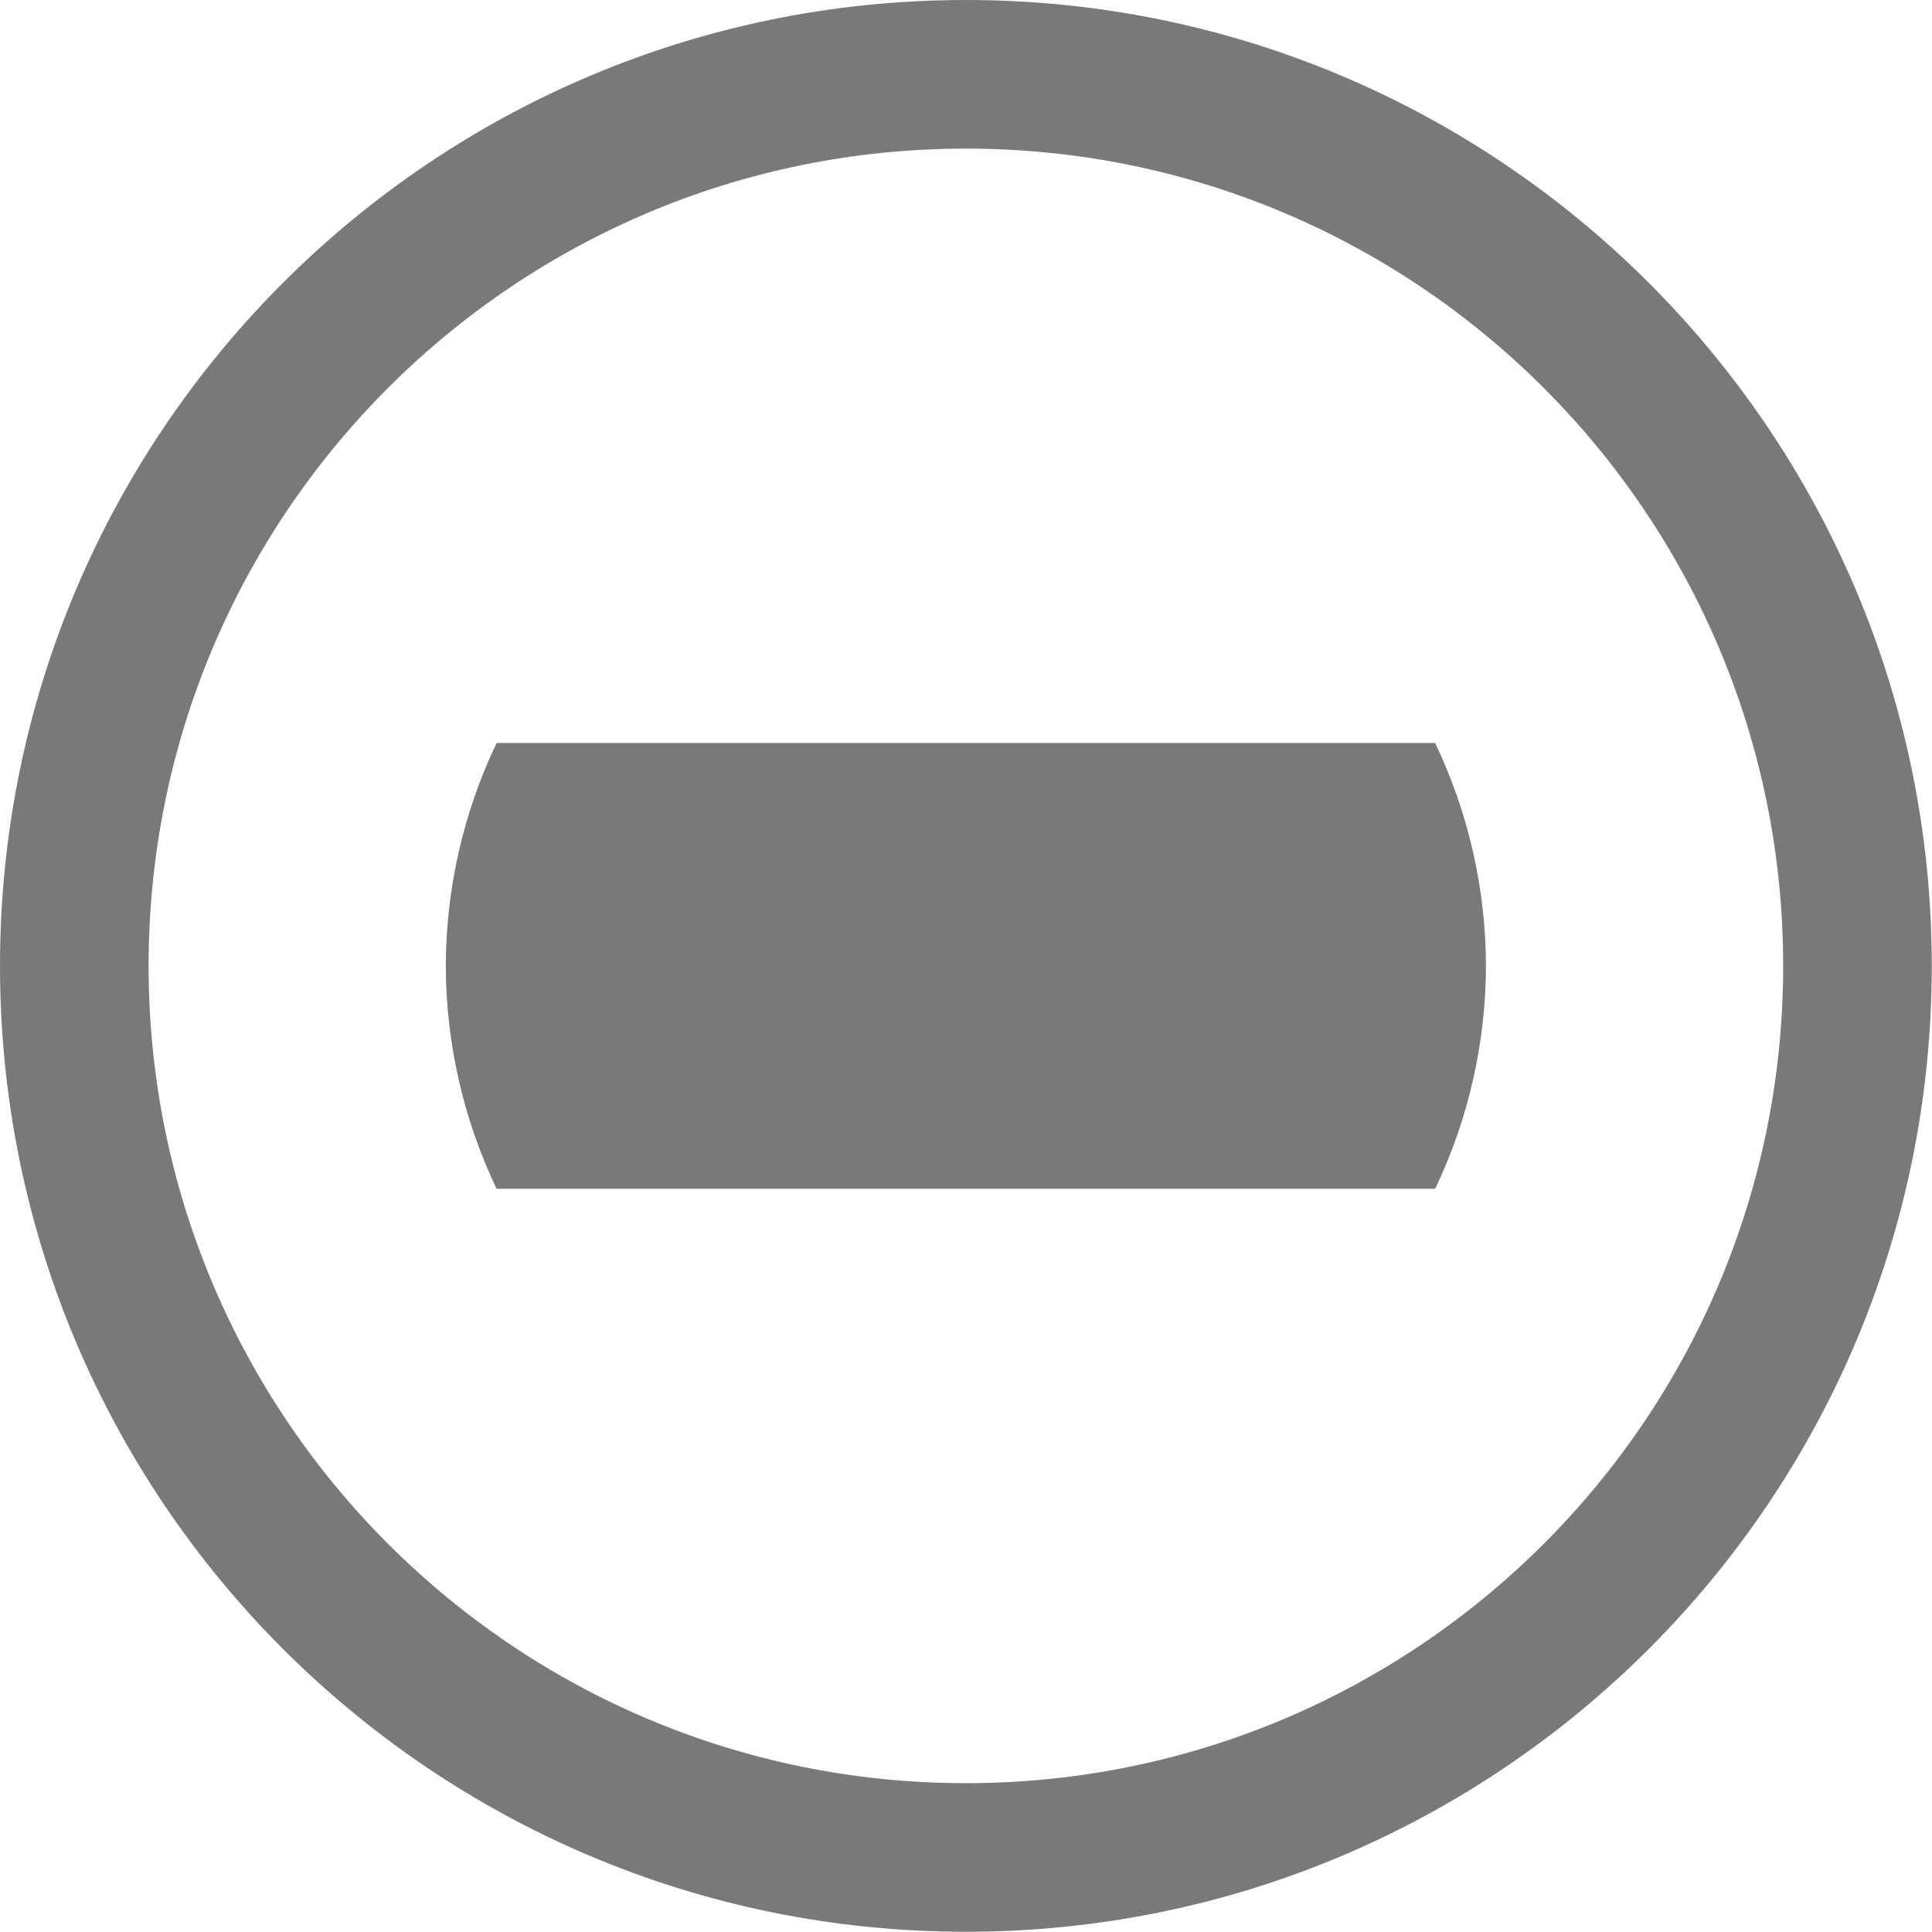
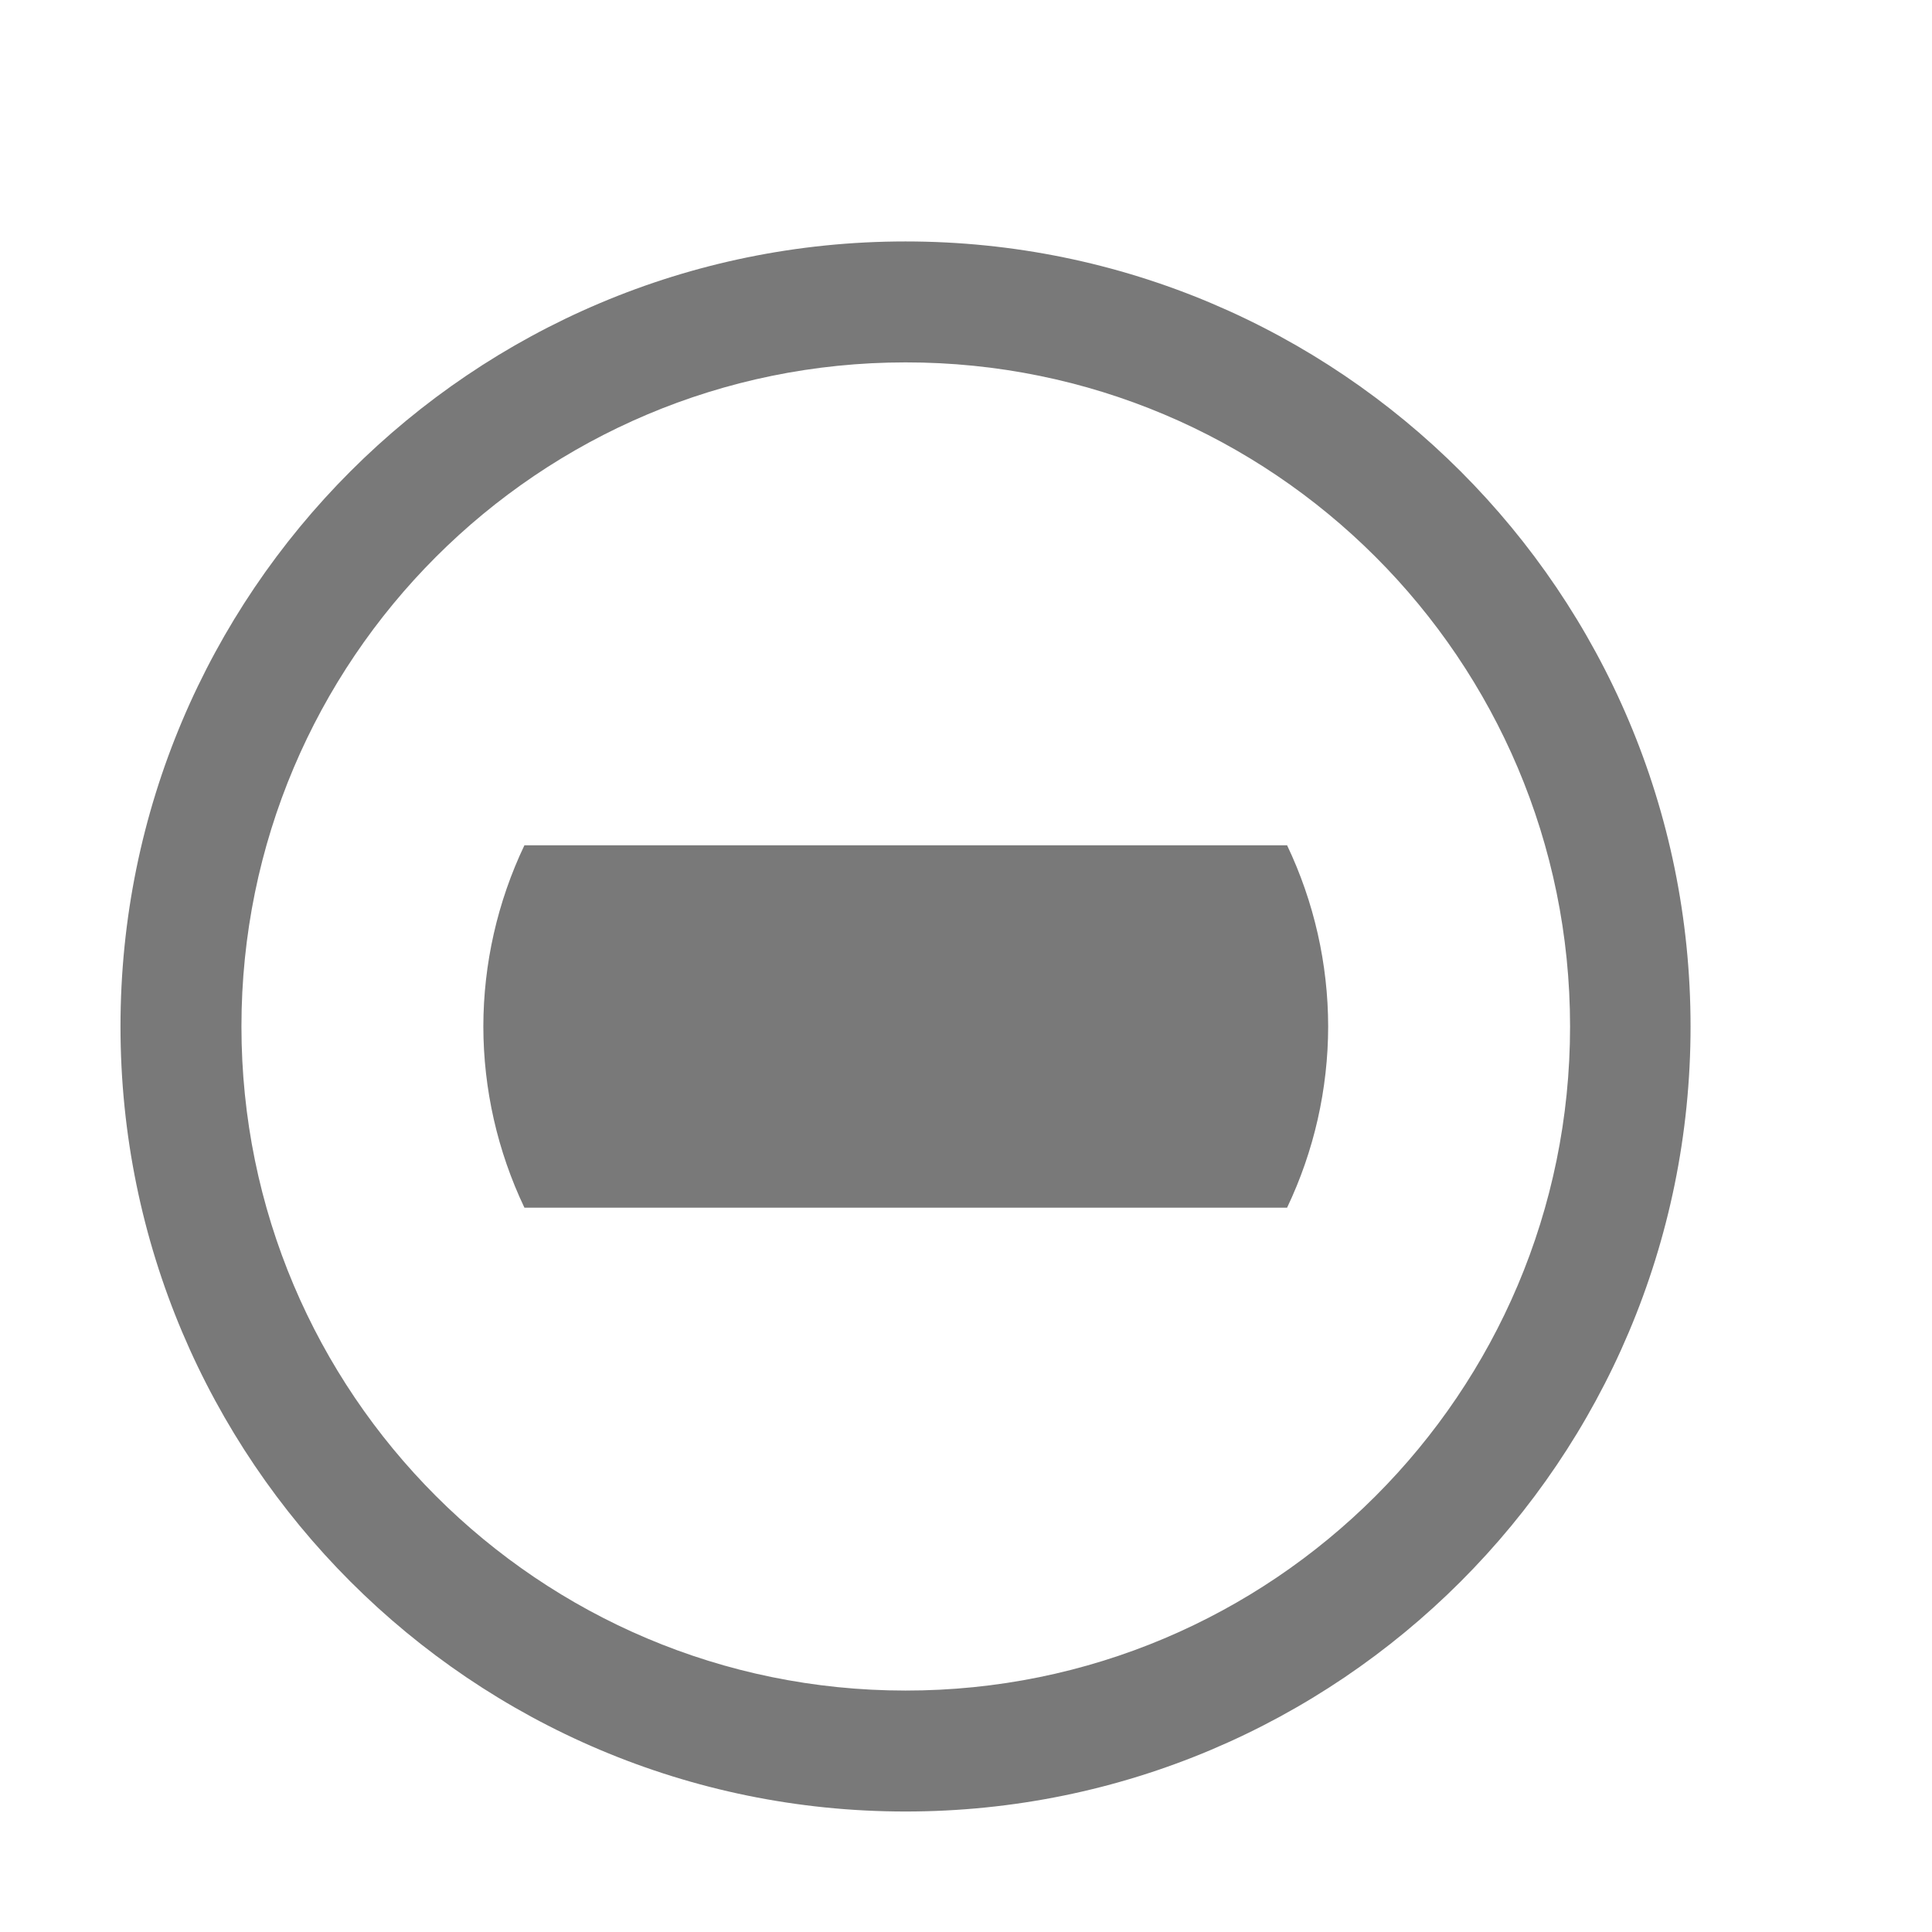
- <svg xmlns="http://www.w3.org/2000/svg" id="svg8" version="1.1" viewBox="0 0 3.44 3.44" height="13" width="13">
+ <svg xmlns="http://www.w3.org/2000/svg" id="svg8" version="1.1" viewBox="0 0 4.233 4.233" height="16" width="16">
  <defs id="defs2" />
-   <path id="path816-3" transform="scale(0.2645833)" d="M 6.5 0 C 2.91 1.2283464e-07 1.6959924e-07 2.91 0 6.5 C 1.6959923e-07 10.09 2.91 13 6.5 13 C 10.09 13 13 10.09 13 6.5 C 13 2.91 10.09 1.2283464e-07 6.5 0 z M 6.5 1 A 5.5 5.5 0 0 1 12 6.5 A 5.5 5.5 0 0 1 6.5 12 A 5.5 5.5 0 0 1 1 6.5 A 5.5 5.5 0 0 1 6.5 1 z " style="opacity:1;fill:#797979;fill-opacity:1;stroke:none;stroke-width:0.446;stroke-linejoin:round;stroke-miterlimit:4;stroke-dasharray:none;stroke-dashoffset:0;stroke-opacity:1;paint-order:stroke fill markers" />
-   <path id="path815-3" transform="scale(0.2645833)" d="M 3.342 5 A 3.5 3.5 0 0 0 3 6.5 A 3.5 3.5 0 0 0 3.342 8 L 9.658 8 A 3.5 3.5 0 0 0 10 6.5 A 3.5 3.5 0 0 0 9.658 5 L 3.342 5 z " style="opacity:1;fill:#797979;fill-opacity:1;stroke:none;stroke-width:1.903;stroke-linejoin:round;stroke-miterlimit:4;stroke-dasharray:none;stroke-dashoffset:0;stroke-opacity:1;paint-order:stroke fill markers" />
+   <path id="path816-3" d="m 1.984,0.529 c -0.95,3e-8 -1.72,0.77 -1.72,1.72 5e-8,0.95 0.77,1.72 1.72,1.72 0.95,0 1.72,-0.77 1.72,-1.72 0,-0.95 -0.77,-1.72 -1.72,-1.72 z m 0,0.265 A 1.455,1.455 0 0 1 3.44,2.249 1.455,1.455 0 0 1 1.984,3.704 1.455,1.455 0 0 1 0.529,2.249 1.455,1.455 0 0 1 1.984,0.794 Z" style="opacity:1;fill:#797979;fill-opacity:1;stroke:none;stroke-width:0.446;stroke-linejoin:round;stroke-miterlimit:4;stroke-dasharray:none;stroke-dashoffset:0;stroke-opacity:1;paint-order:stroke fill markers" />
+   <path id="path815-3" d="m 1.149,1.852 a 0.926,0.926 0 0 0 -0.09,0.397 0.926,0.926 0 0 0 0.09,0.397 l 1.671,0 a 0.926,0.926 0 0 0 0.09,-0.397 0.926,0.926 0 0 0 -0.09,-0.397 l -1.671,0 z" style="opacity:1;fill:#797979;fill-opacity:1;stroke:none;stroke-width:1.903;stroke-linejoin:round;stroke-miterlimit:4;stroke-dasharray:none;stroke-dashoffset:0;stroke-opacity:1;paint-order:stroke fill markers" />
</svg>
